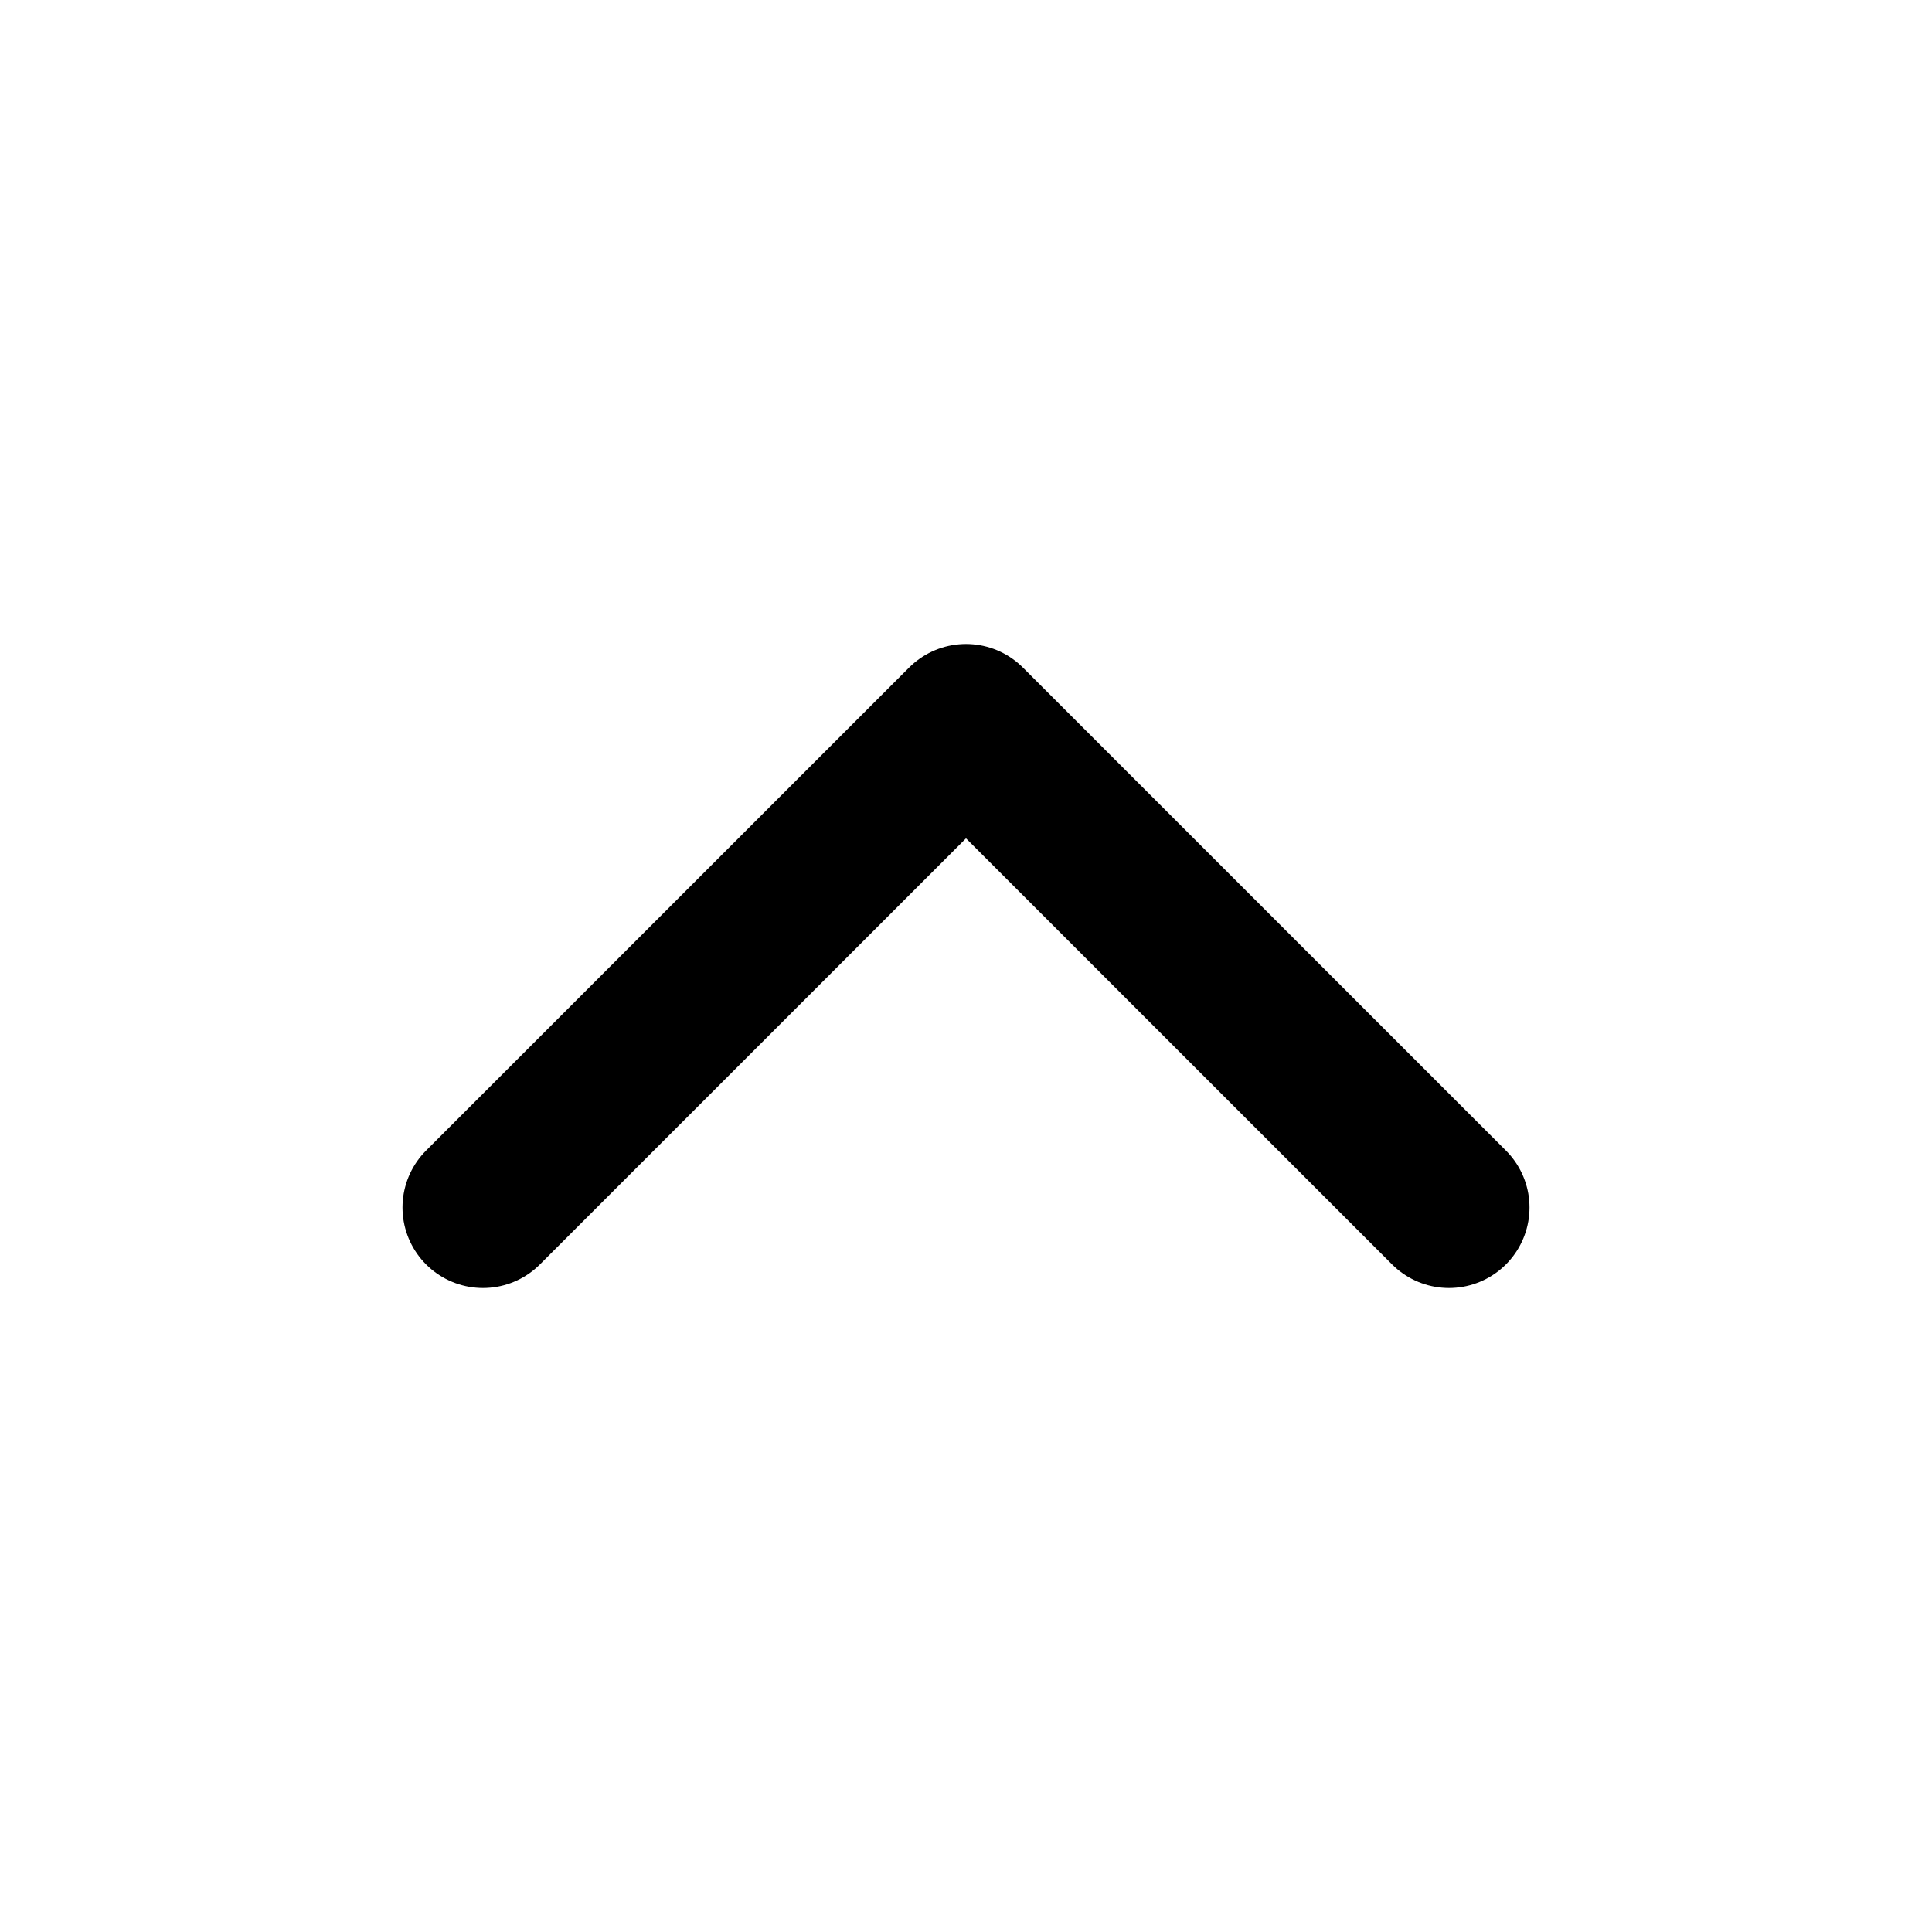
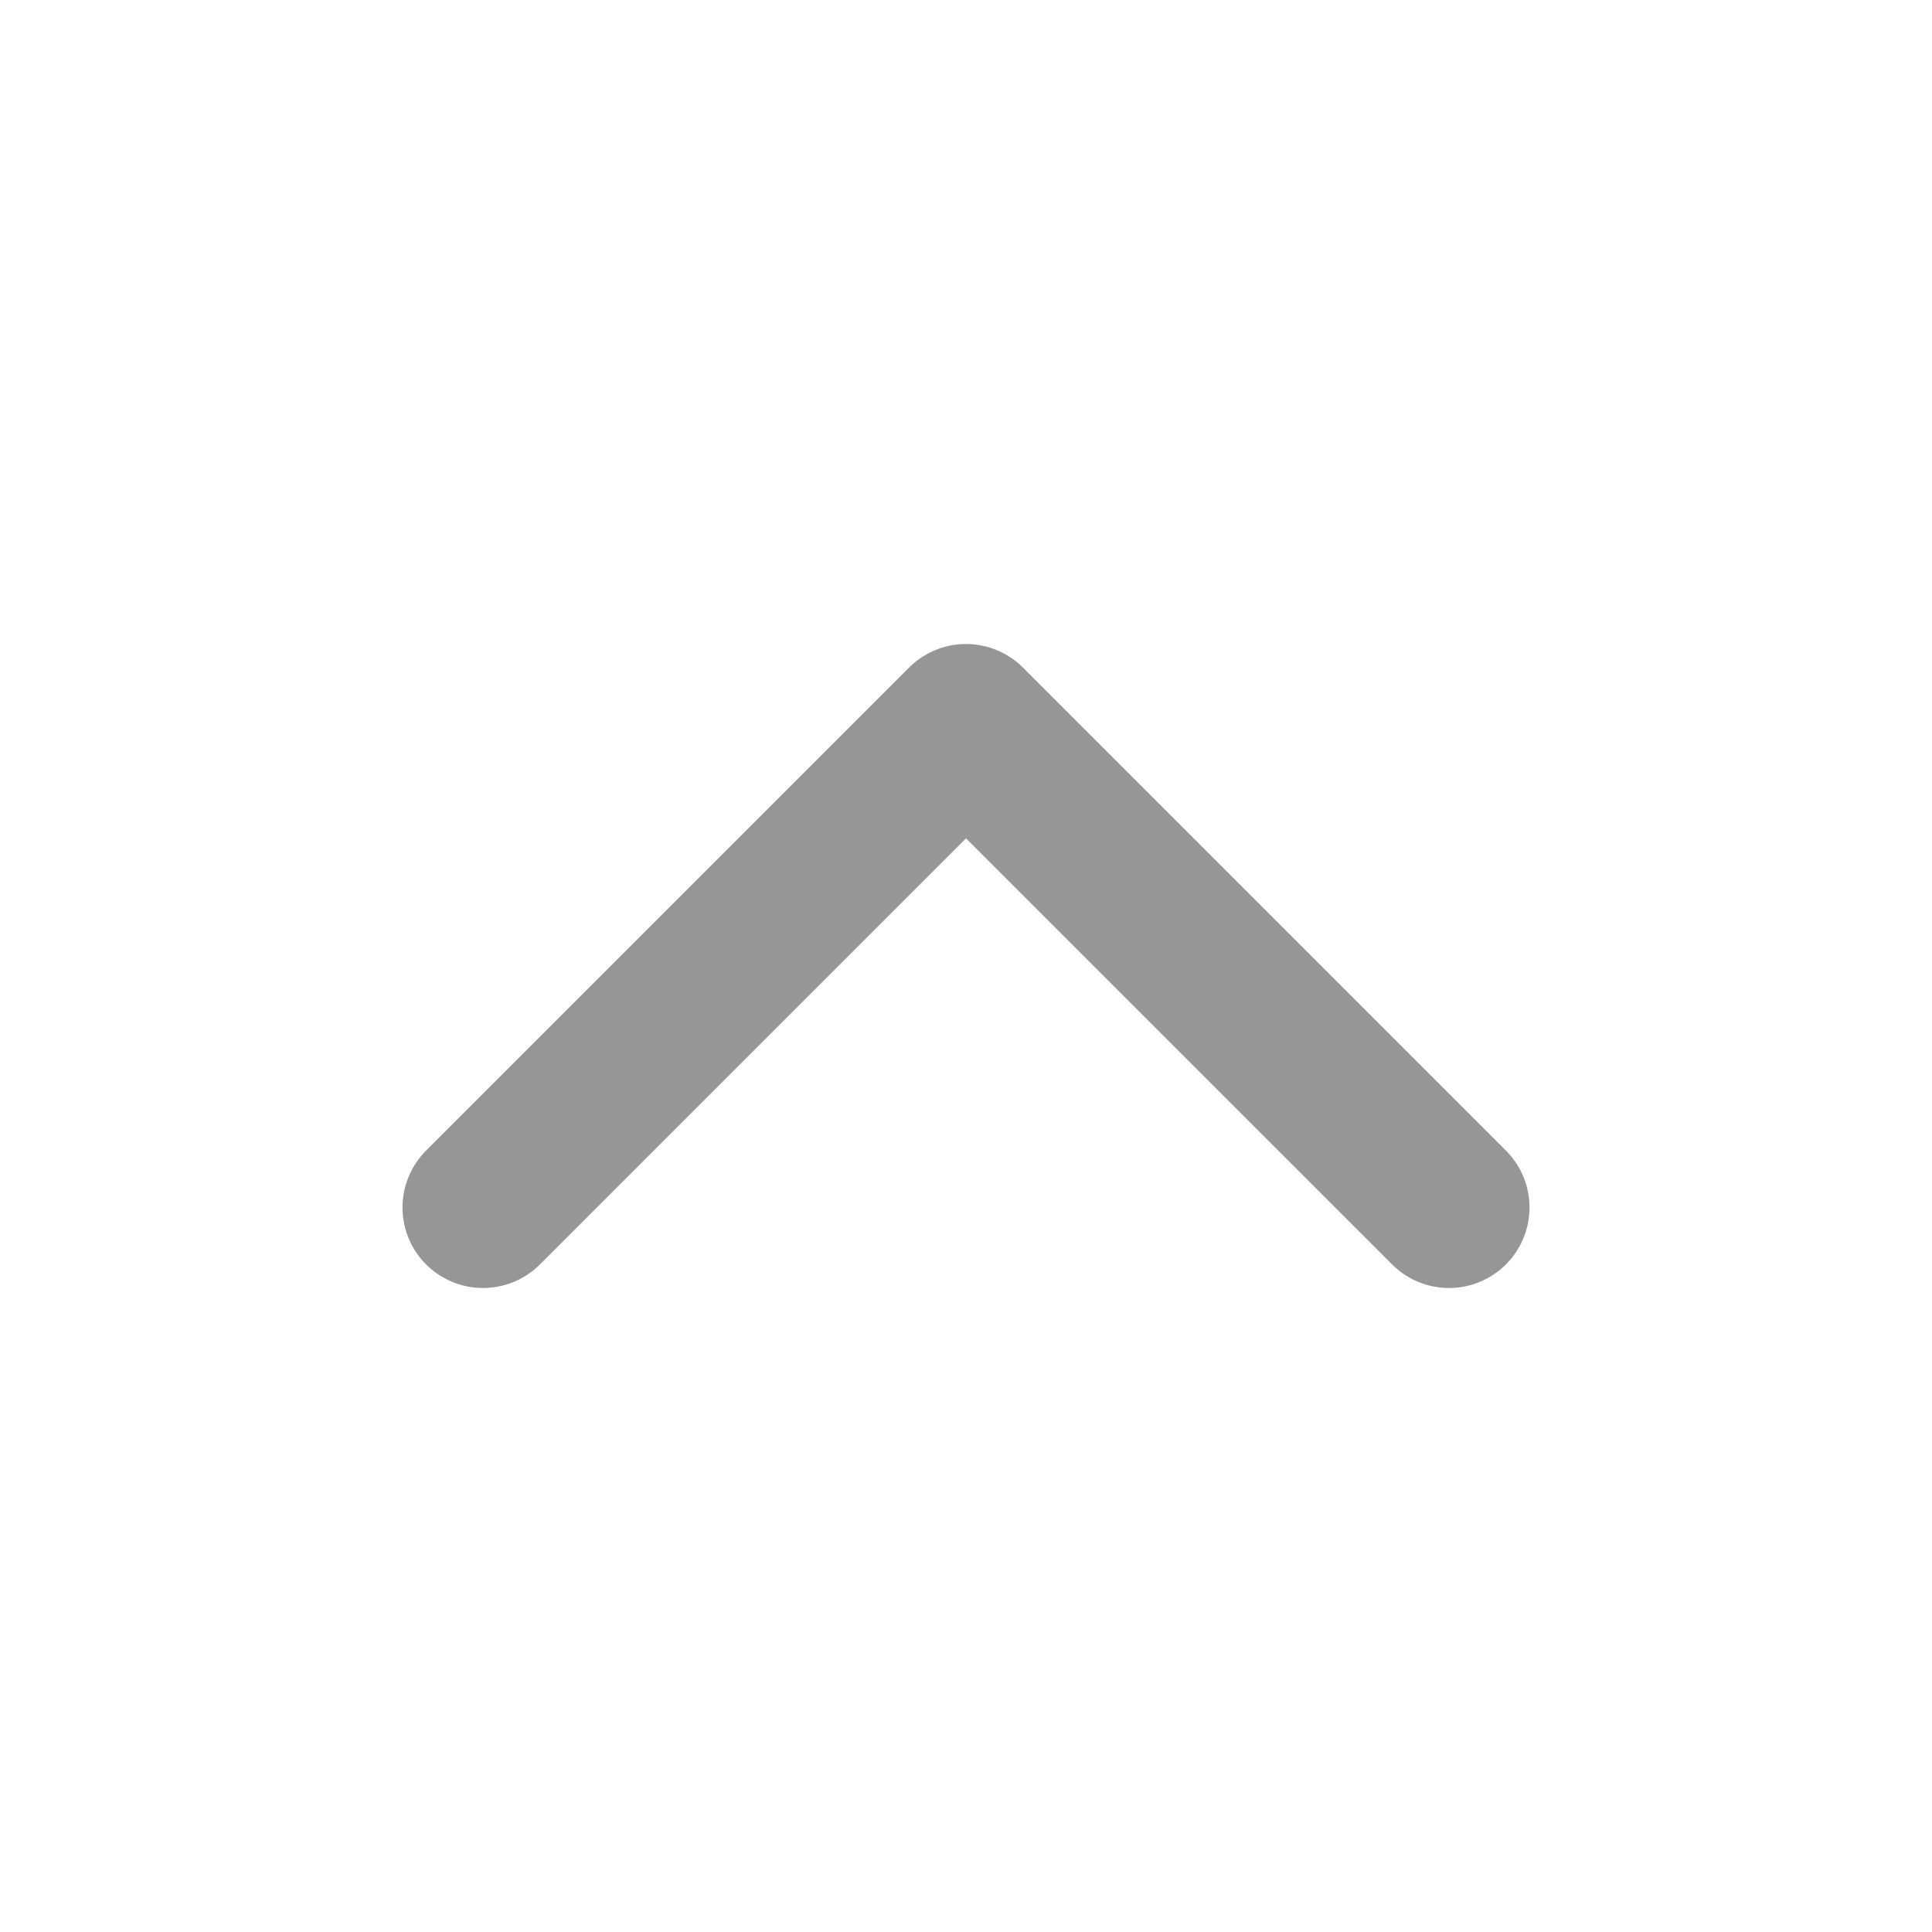
- <svg xmlns="http://www.w3.org/2000/svg" width="24" height="24" viewBox="0 0 24 24" fill="none" stroke="currentColor" stroke-width="2" stroke-linecap="round" stroke-linejoin="round" class="feather feather-chevron-up">
+ <svg xmlns="http://www.w3.org/2000/svg" width="24" height="24" viewBox="0 0 24 24" fill="none" stroke="#969696" stroke-width="2" stroke-linecap="round" stroke-linejoin="round" class="feather feather-chevron-up">
  <polyline points="18 15 12 9 6 15" />
</svg>
